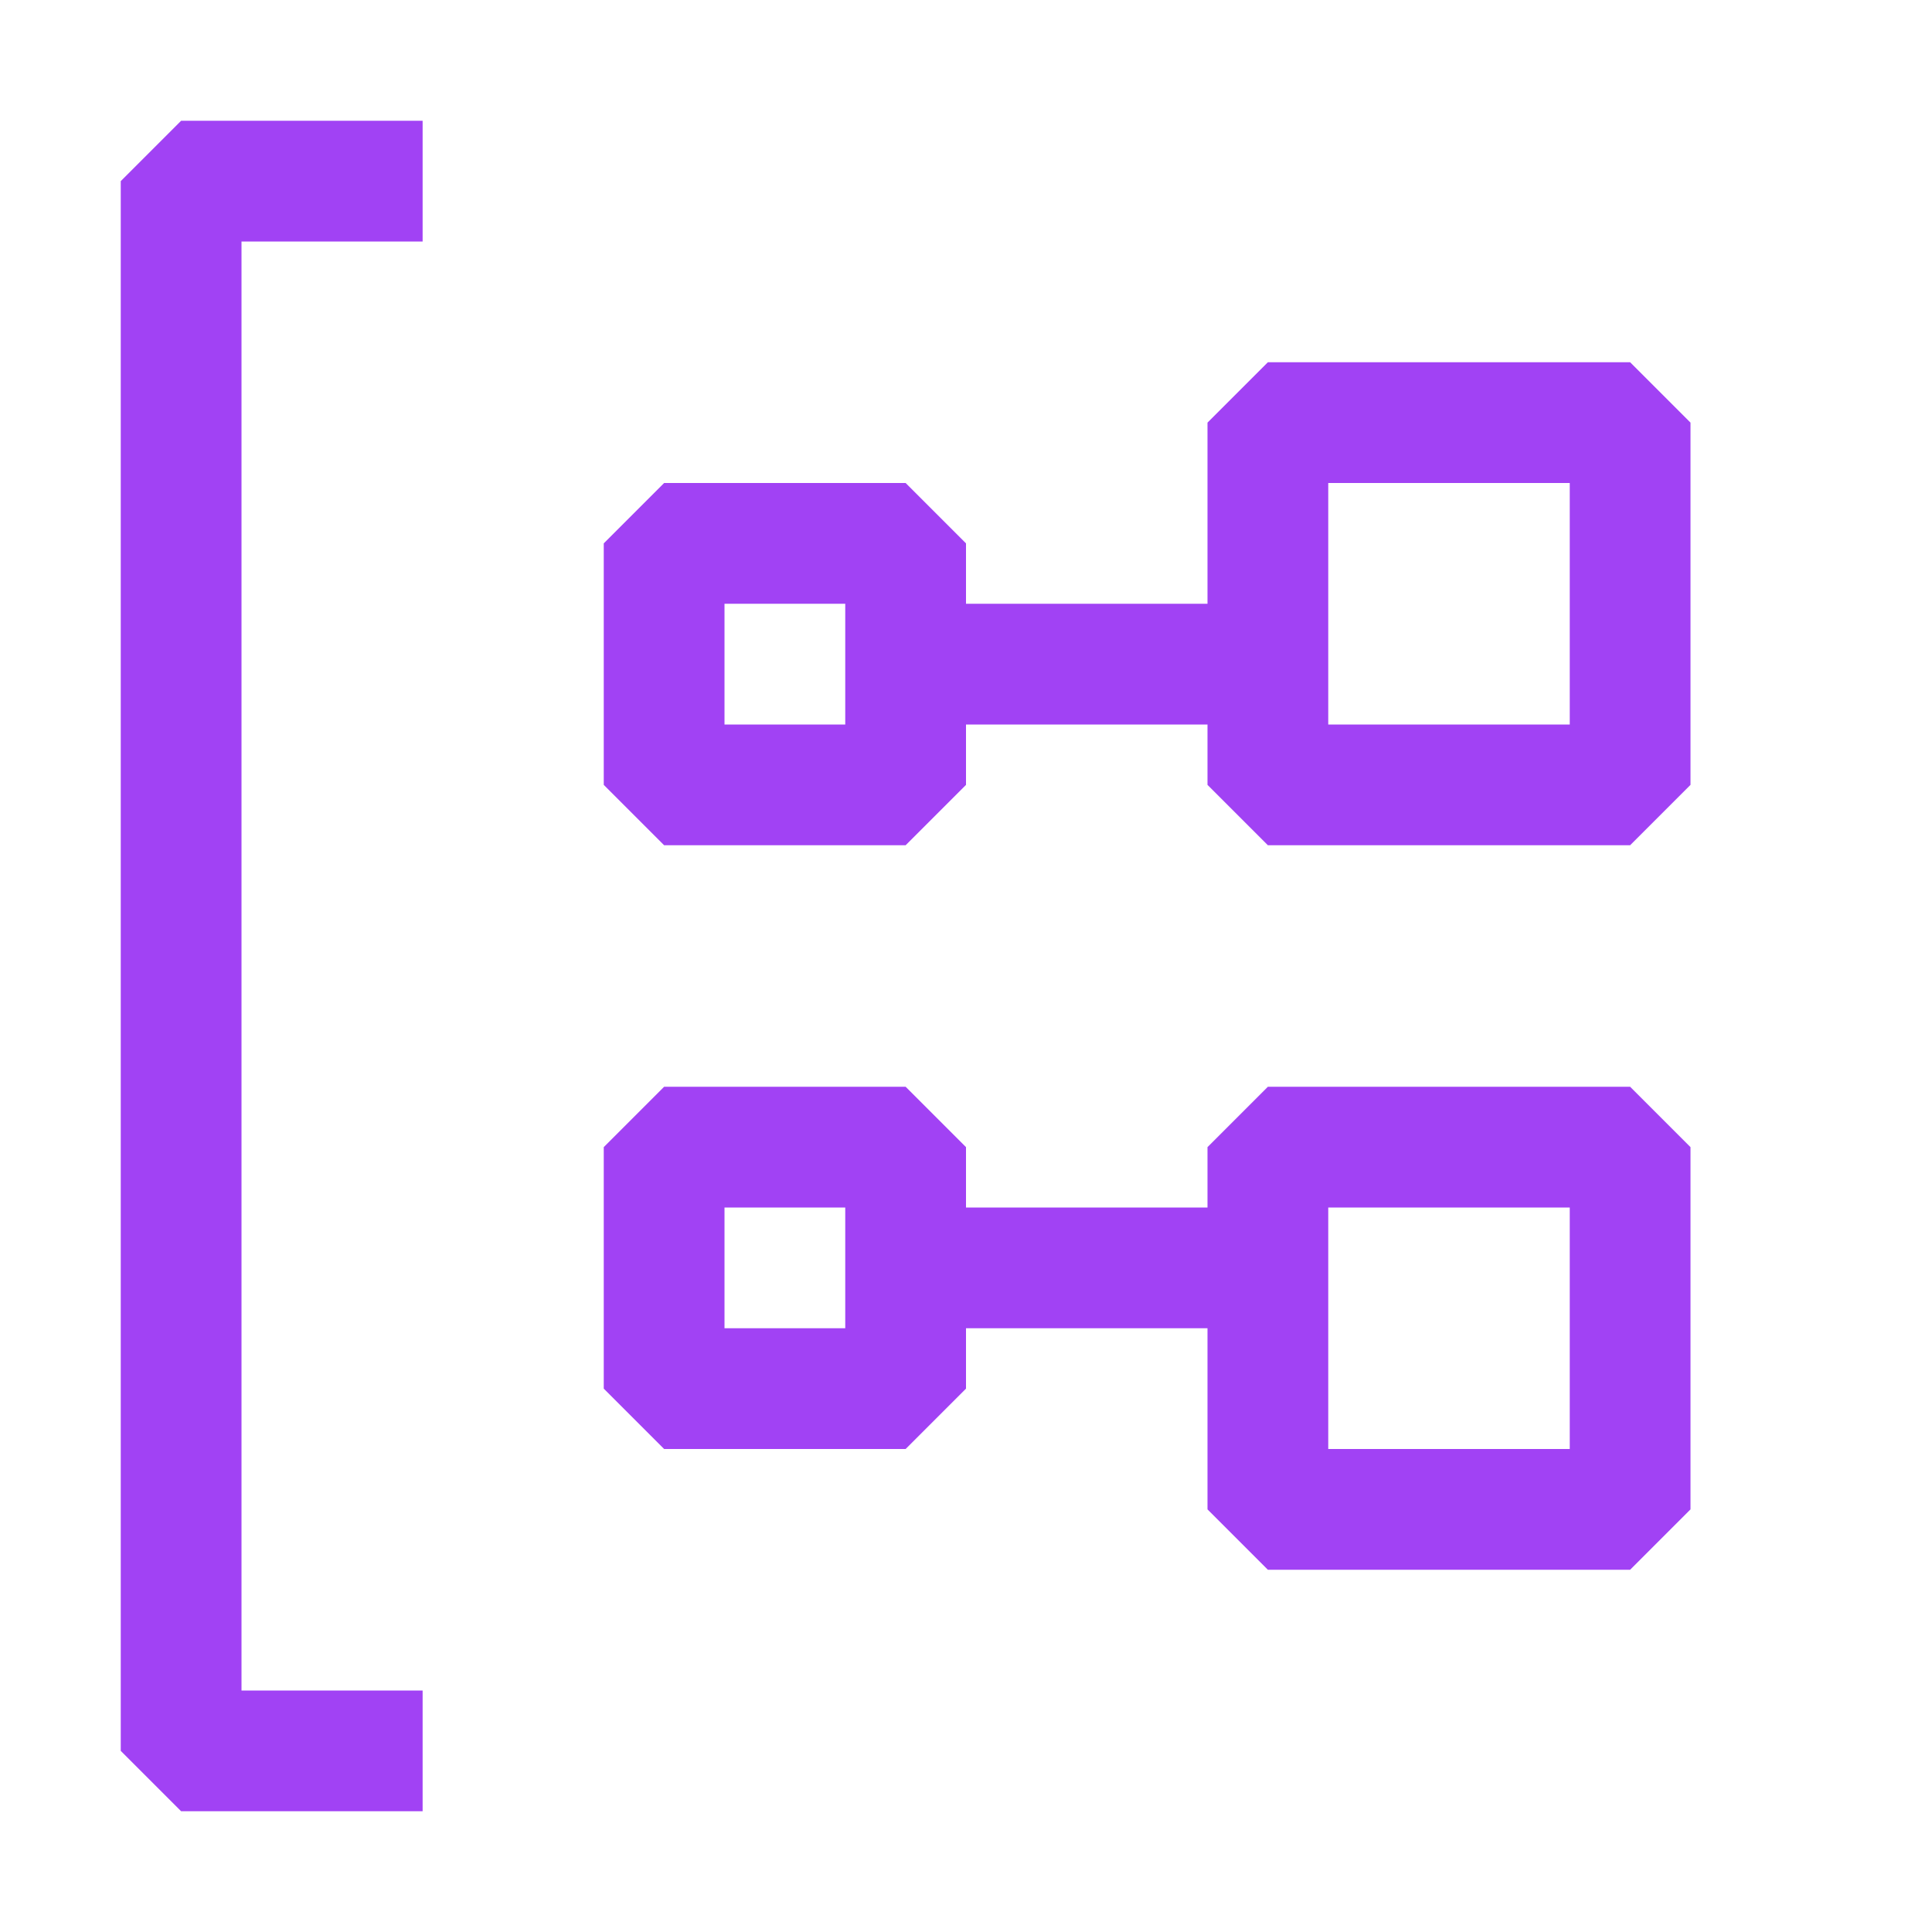
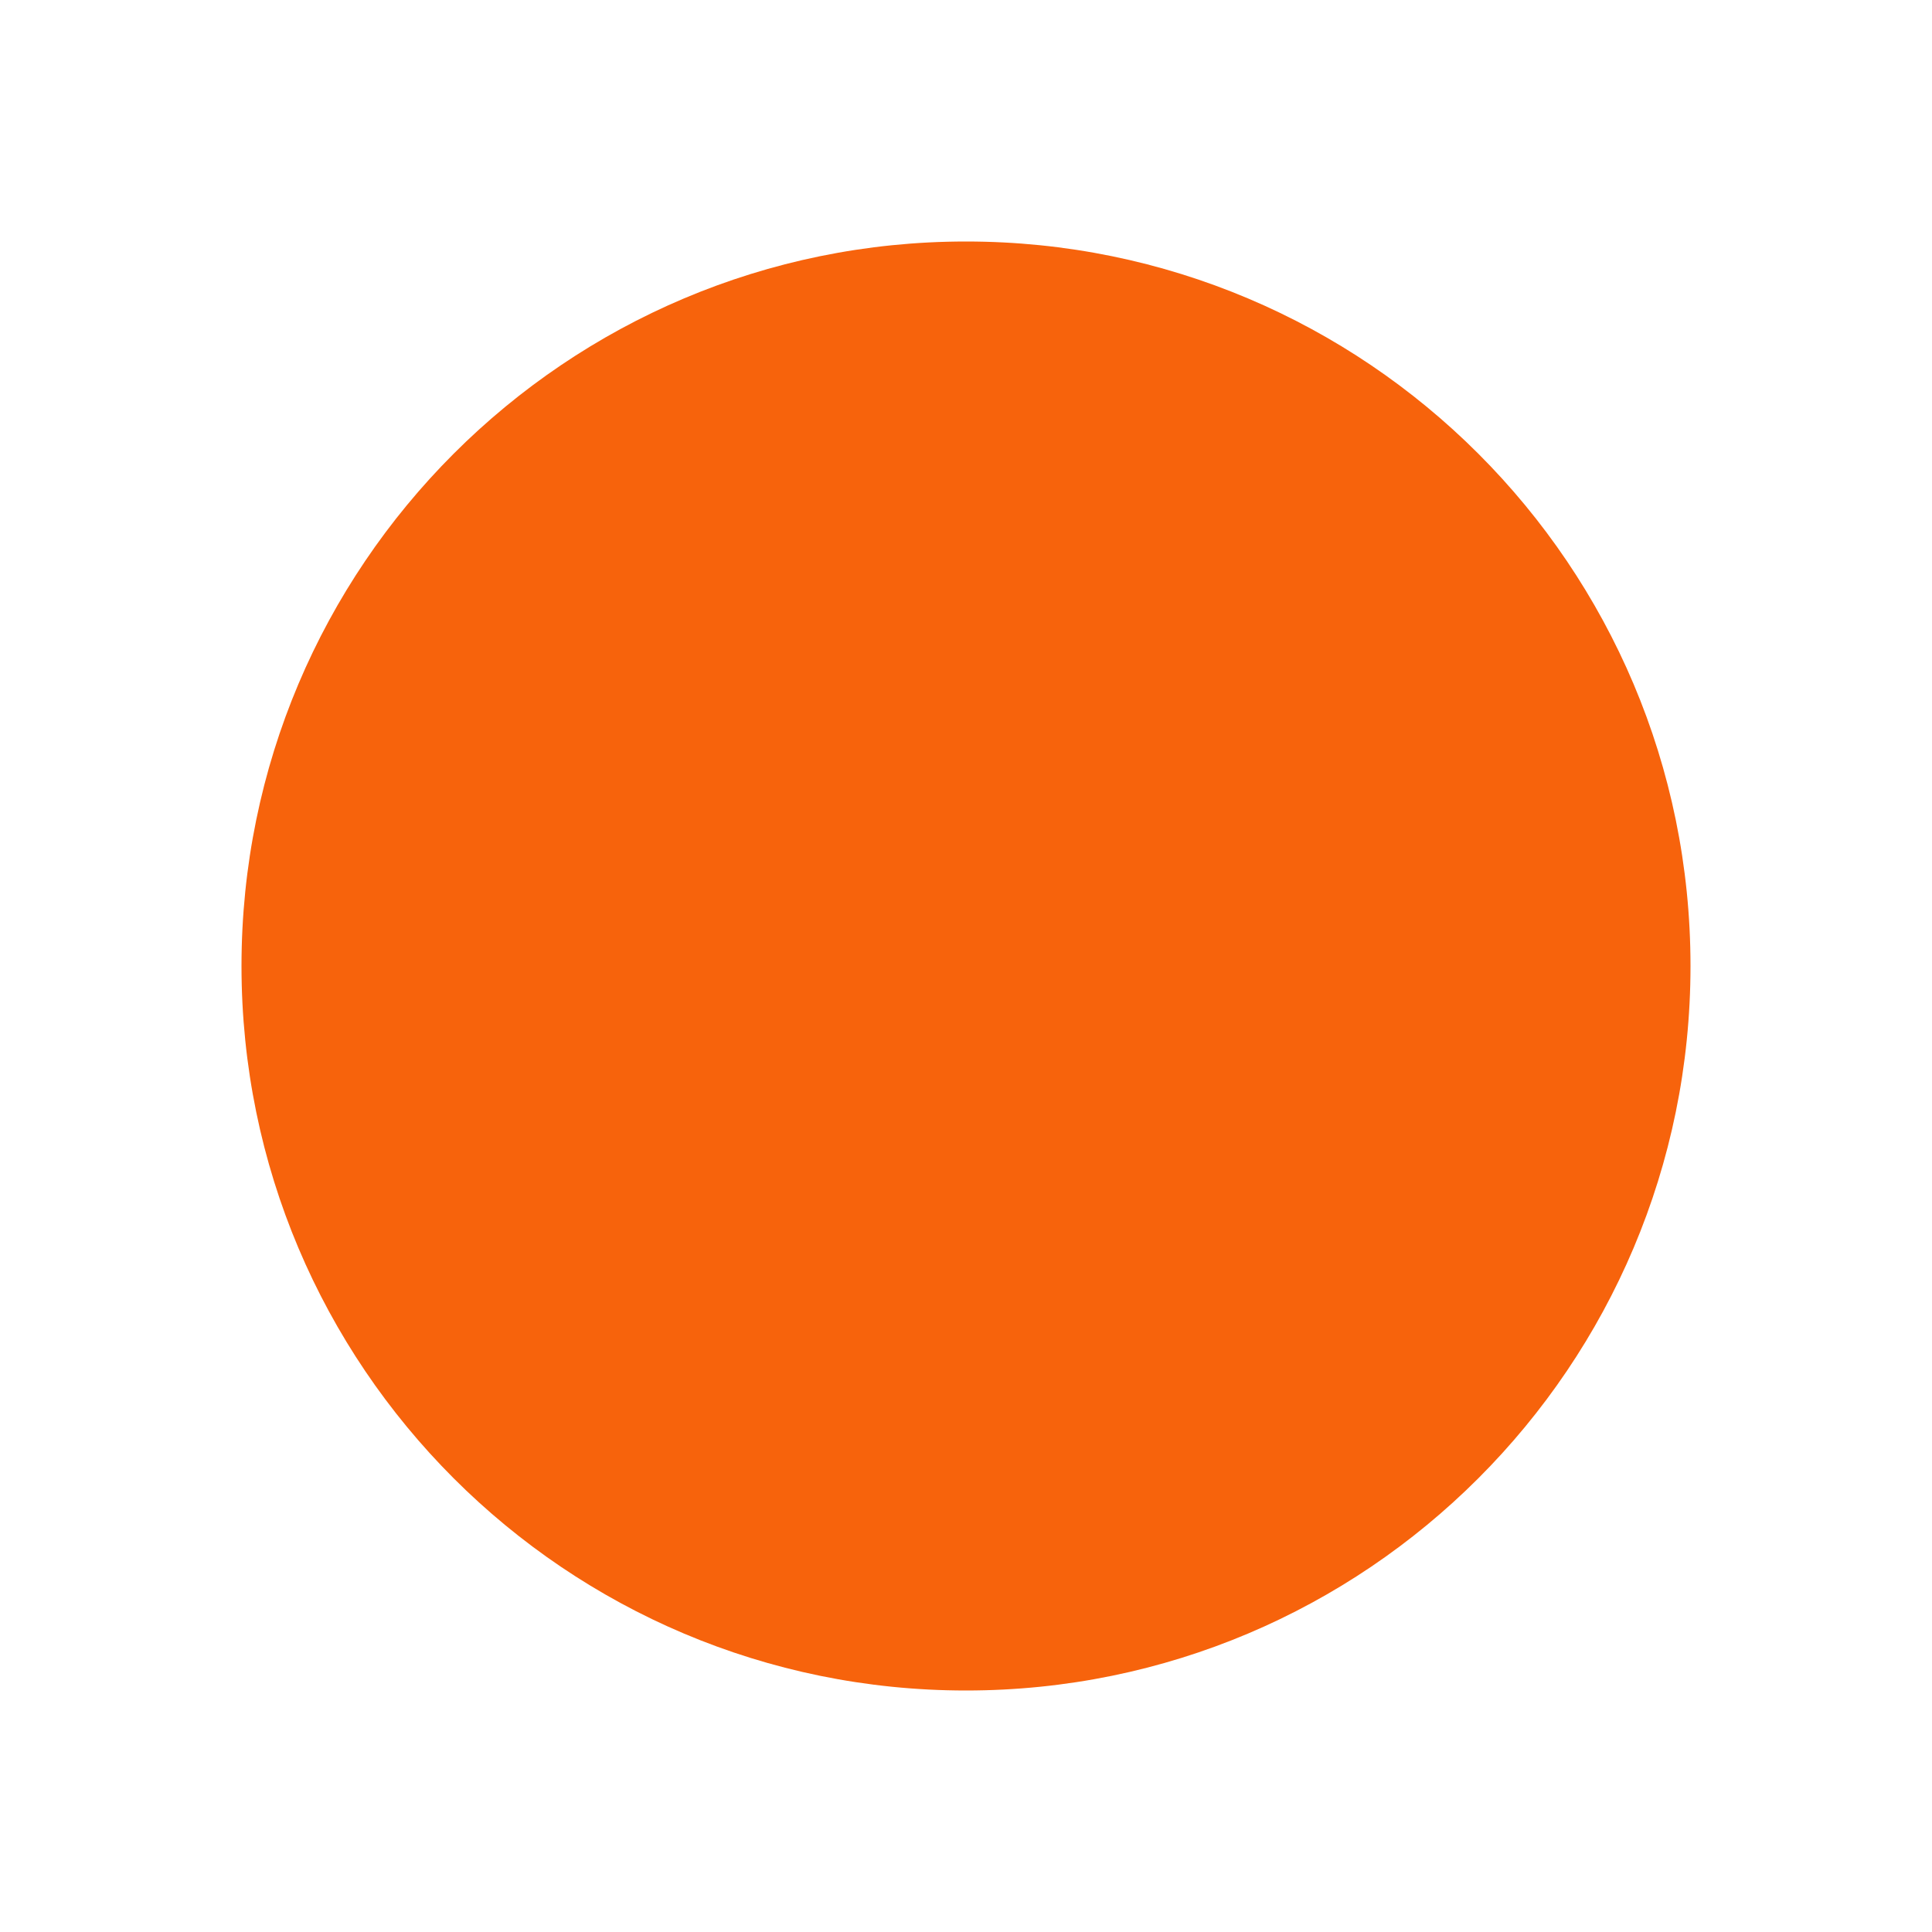
- <svg xmlns="http://www.w3.org/2000/svg" width="16" height="16" viewBox="0 0 16 16" fill="#A142F4">
-   <path fill="#A142F4" fill-rule="evenodd" d="M1.5 1h2v1H2v12h1.5v1h-2l-.5-.5v-13zm6 6h-2L5 6.5v-2l.5-.5h2l.5.5v2zM6 6h1V5H6zm7.5 1h-3l-.5-.5v-3l.5-.5h3l.5.5v3zM11 6h2V4h-2zm-3.5 6h-2l-.5-.5v-2l.5-.5h2l.5.5v2zM6 11h1v-1H6zm7.5 2h-3l-.5-.5v-3l.5-.5h3l.5.5v3zM11 12h2v-2h-2zm-1-2H8v1h2zm0-5H8v1h2z" clip-rule="evenodd" />
+ <svg xmlns="http://www.w3.org/2000/svg" width="800px" height="800px" viewBox="0 0 24 24" fill="none">
+   <path d="M12 21C16.971 21 21 16.971 21 12C21 7.029 16.971 3 12 3C7.029 3 3 7.029 3 12C3 16.971 7.029 21 12 21Z" fill="#F7630C" />
</svg>
